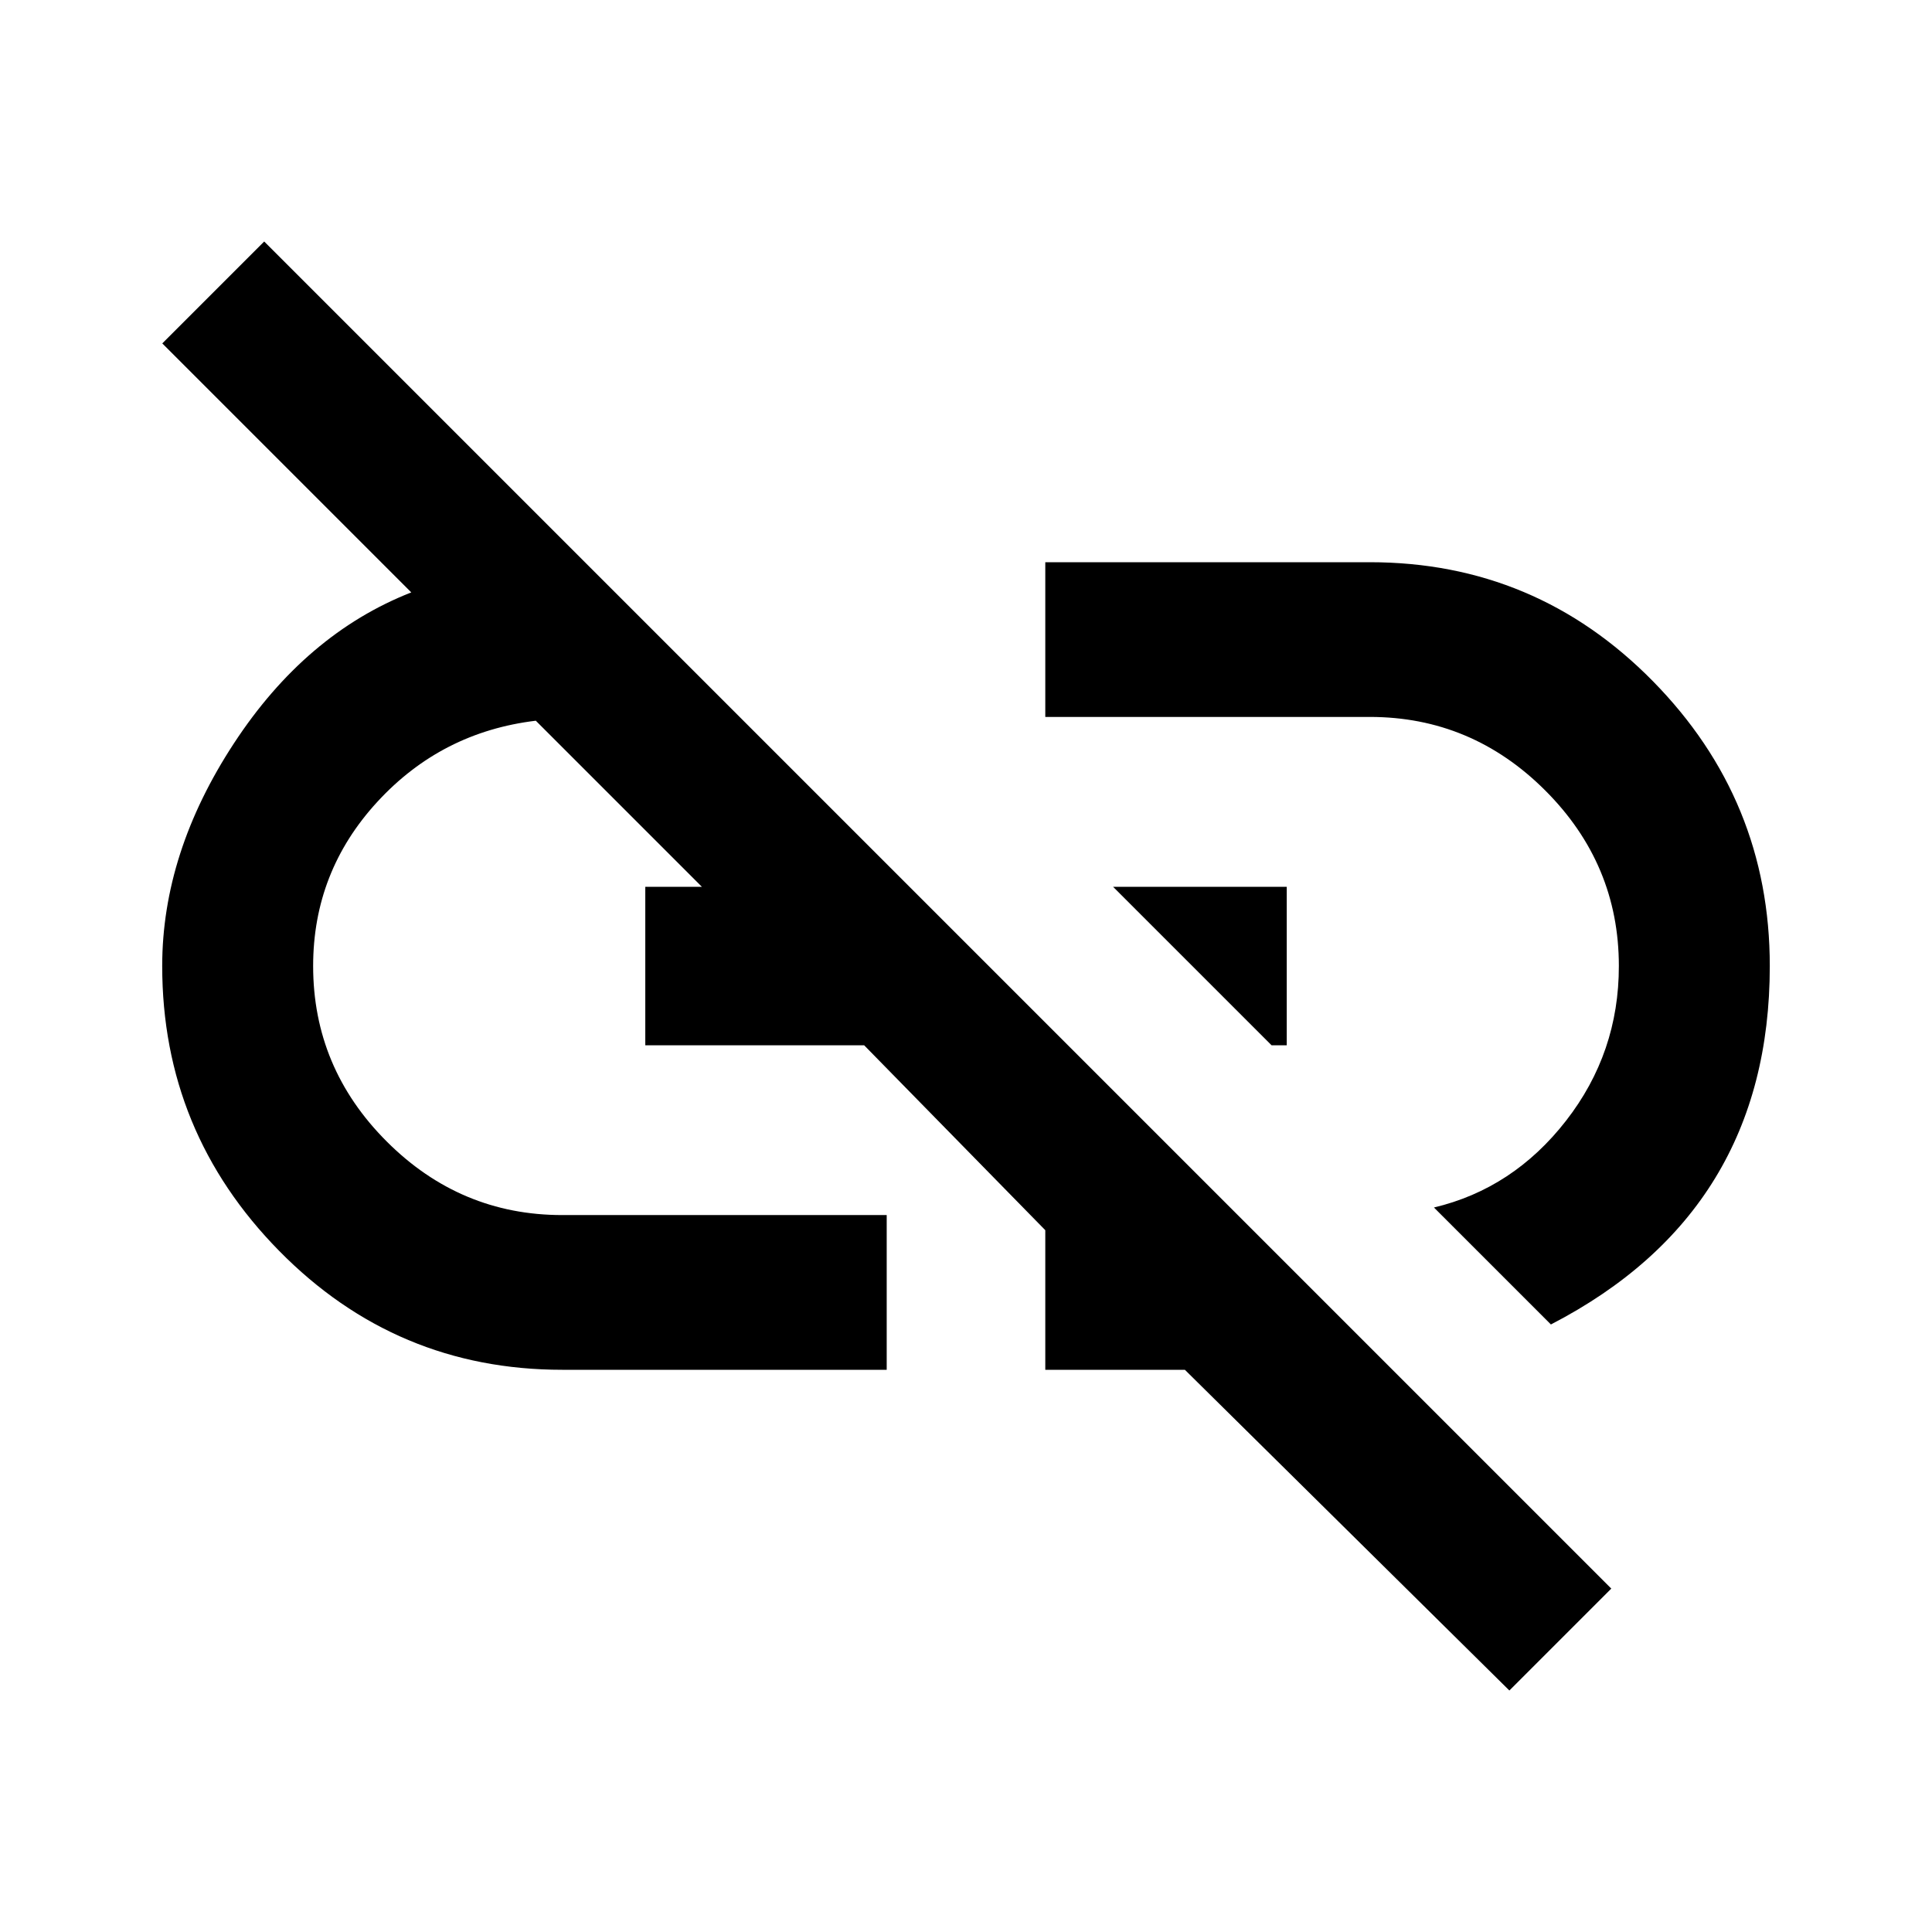
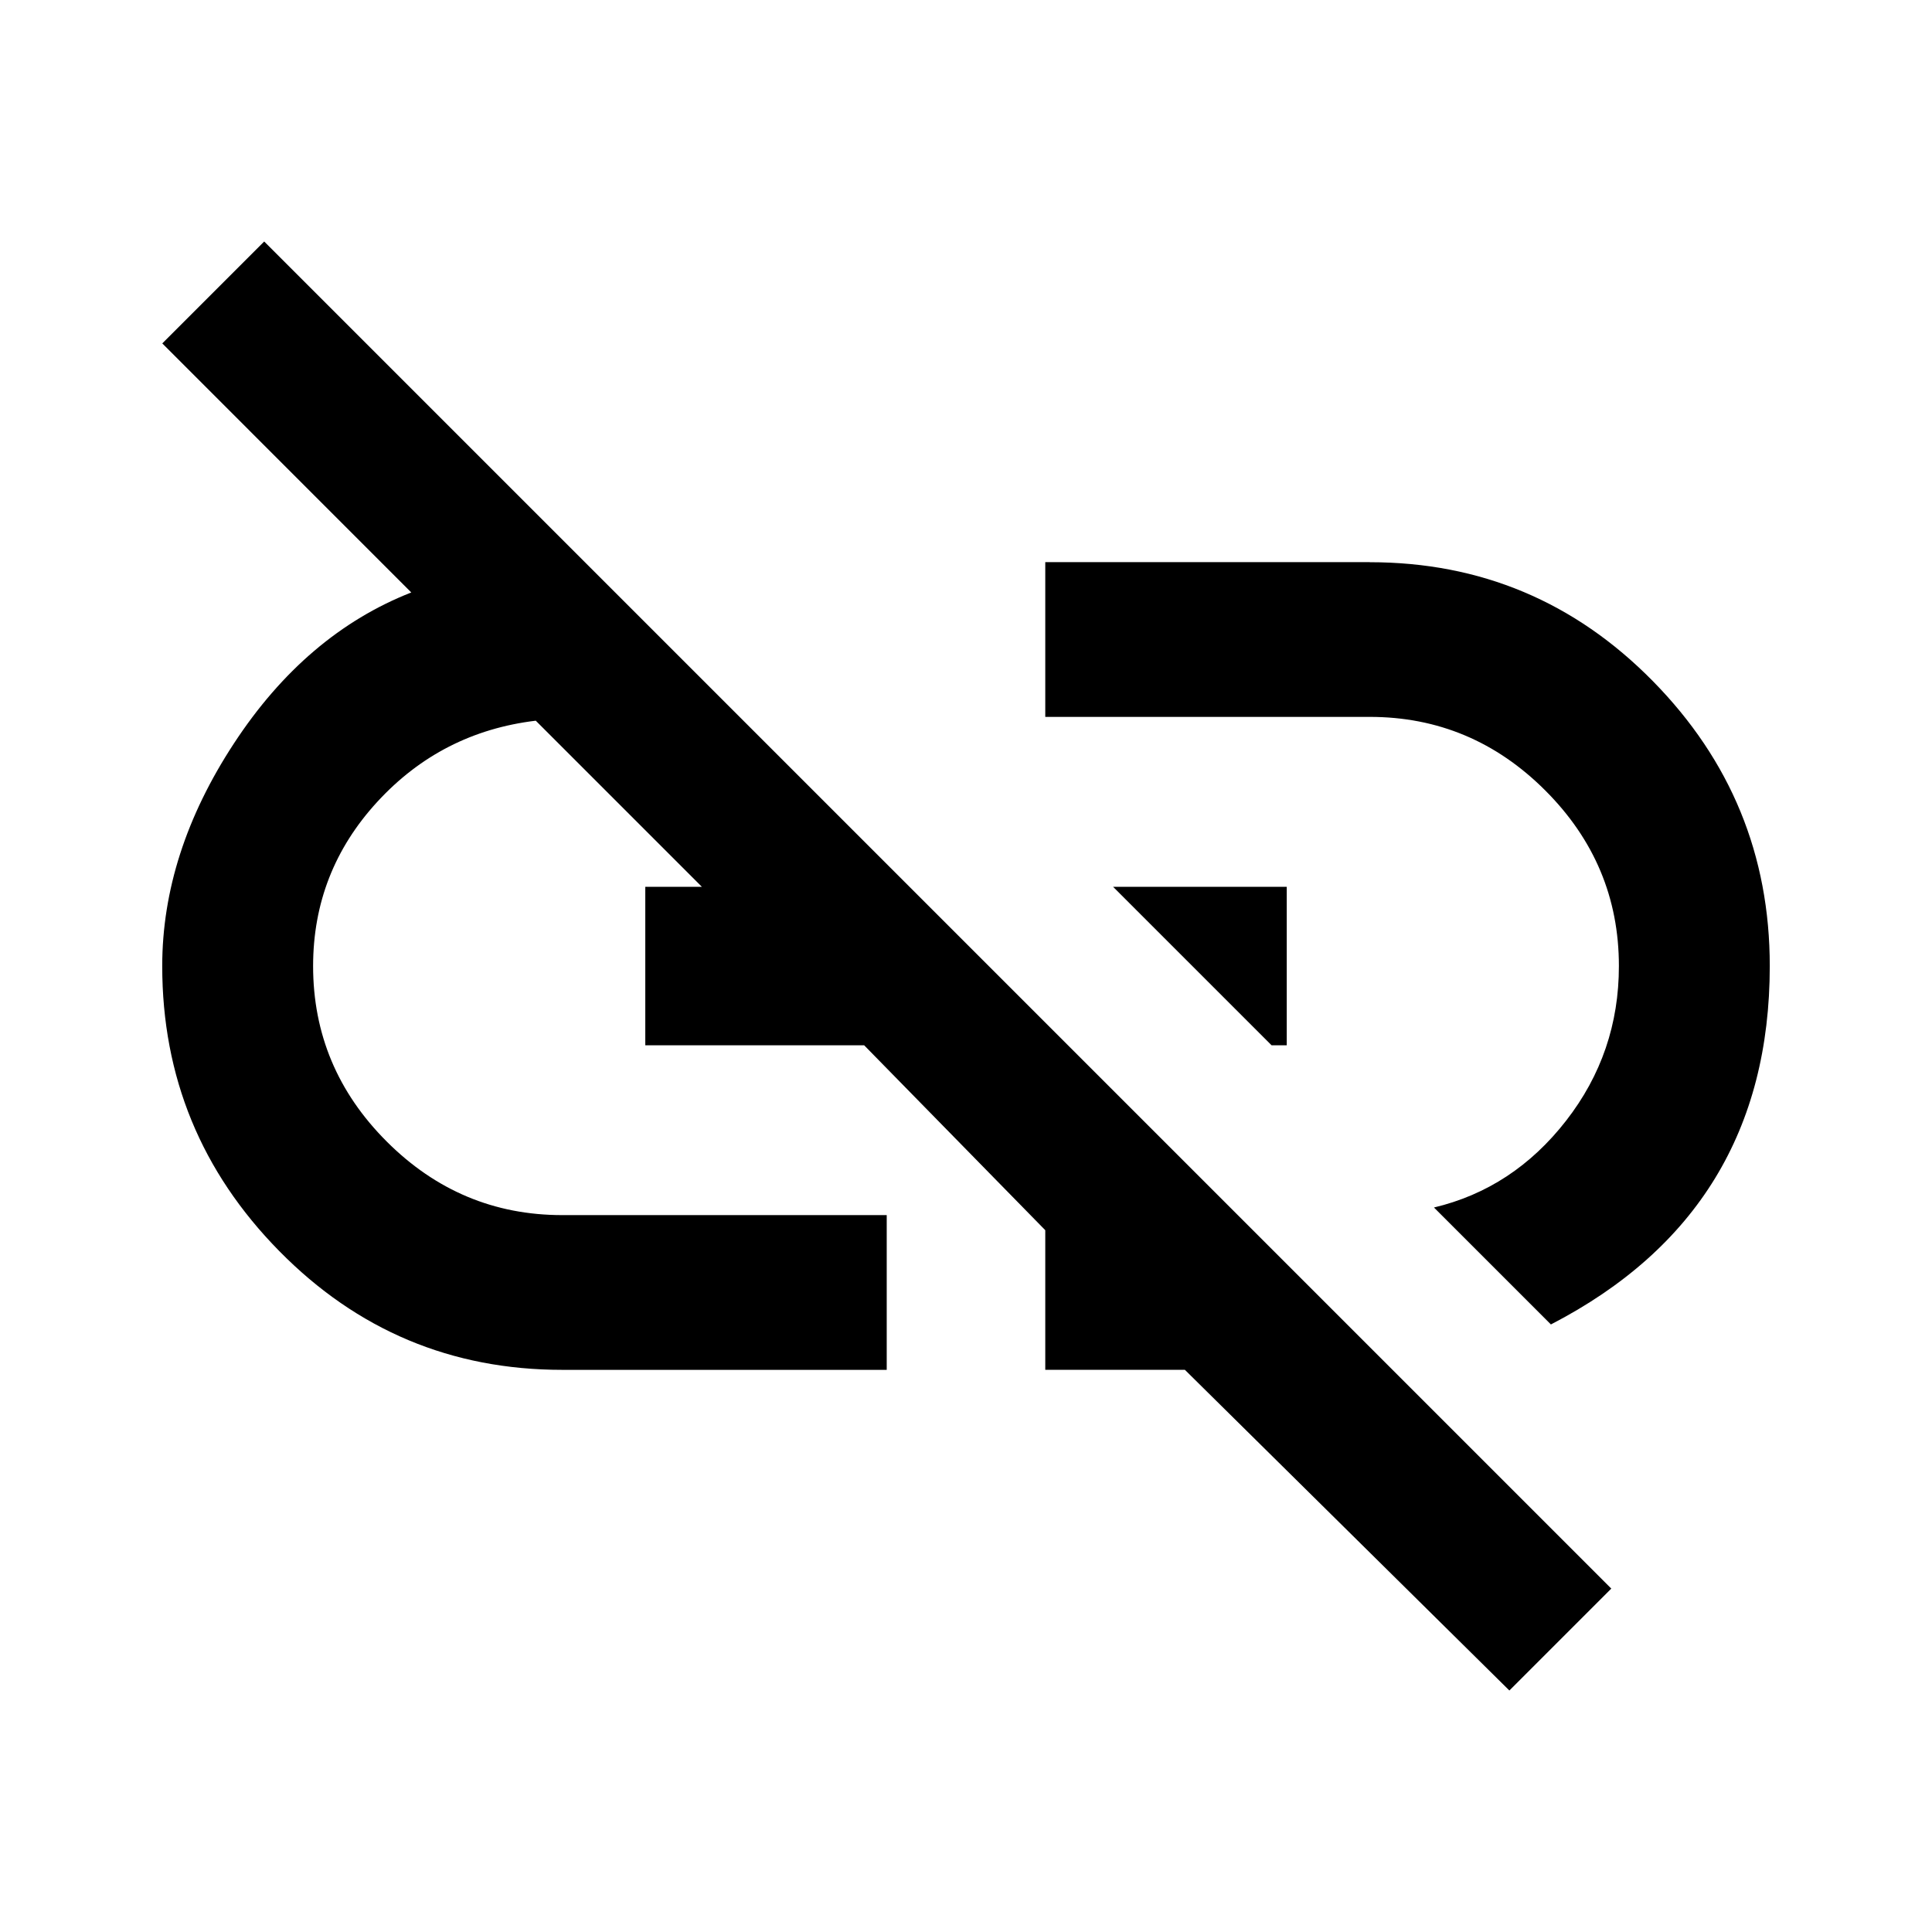
- <svg xmlns="http://www.w3.org/2000/svg" version="1.1" width="24" height="24" viewBox="0 0 24 24">
-   <path d="M2.016 4.266l1.266-1.266 16.734 16.734-1.266 1.266-4.031-3.984h-1.734v-1.734l-2.25-2.297h-2.719v-1.969h0.703l-2.063-2.063q-1.172 0.141-1.969 1.008t-0.797 2.039q0 1.266 0.914 2.18t2.18 0.914h4.031v1.922h-4.031q-2.063 0-3.516-1.477t-1.453-3.539q0-1.406 0.891-2.766t2.203-1.875zM15.984 11.016v1.969h-0.188l-1.969-1.969h2.156zM17.016 6.984q2.063 0 3.516 1.477t1.453 3.539q0 3.047-2.719 4.453l-1.453-1.453q0.984-0.234 1.641-1.078t0.656-1.922q0-1.266-0.914-2.18t-2.18-0.914h-4.031v-1.922h4.031z" />
+ <svg xmlns="http://www.w3.org/2000/svg" version="1.1" width="32" height="32" viewBox="0 0 32 32">
+   <path d="M2.688 5.688l1.688-1.688 22.312 22.312-1.688 1.688-5.375-5.312h-2.312v-2.312l-3-3.063h-3.625v-2.625h0.937l-2.751-2.751q-1.563 0.188-2.625 1.344t-1.063 2.719q0 1.688 1.219 2.907t2.907 1.219h5.375v2.563h-5.375q-2.751 0-4.688-1.969t-1.937-4.719q0-1.875 1.188-3.688t2.937-2.5zM21.312 14.688v2.625h-0.251l-2.625-2.625h2.875zM22.688 9.312q2.751 0 4.688 1.969t1.937 4.719q0 4.063-3.625 5.937l-1.937-1.937q1.312-0.312 2.188-1.437t0.875-2.563q0-1.688-1.219-2.907t-2.907-1.219h-5.375v-2.563h5.375z" />
</svg>
